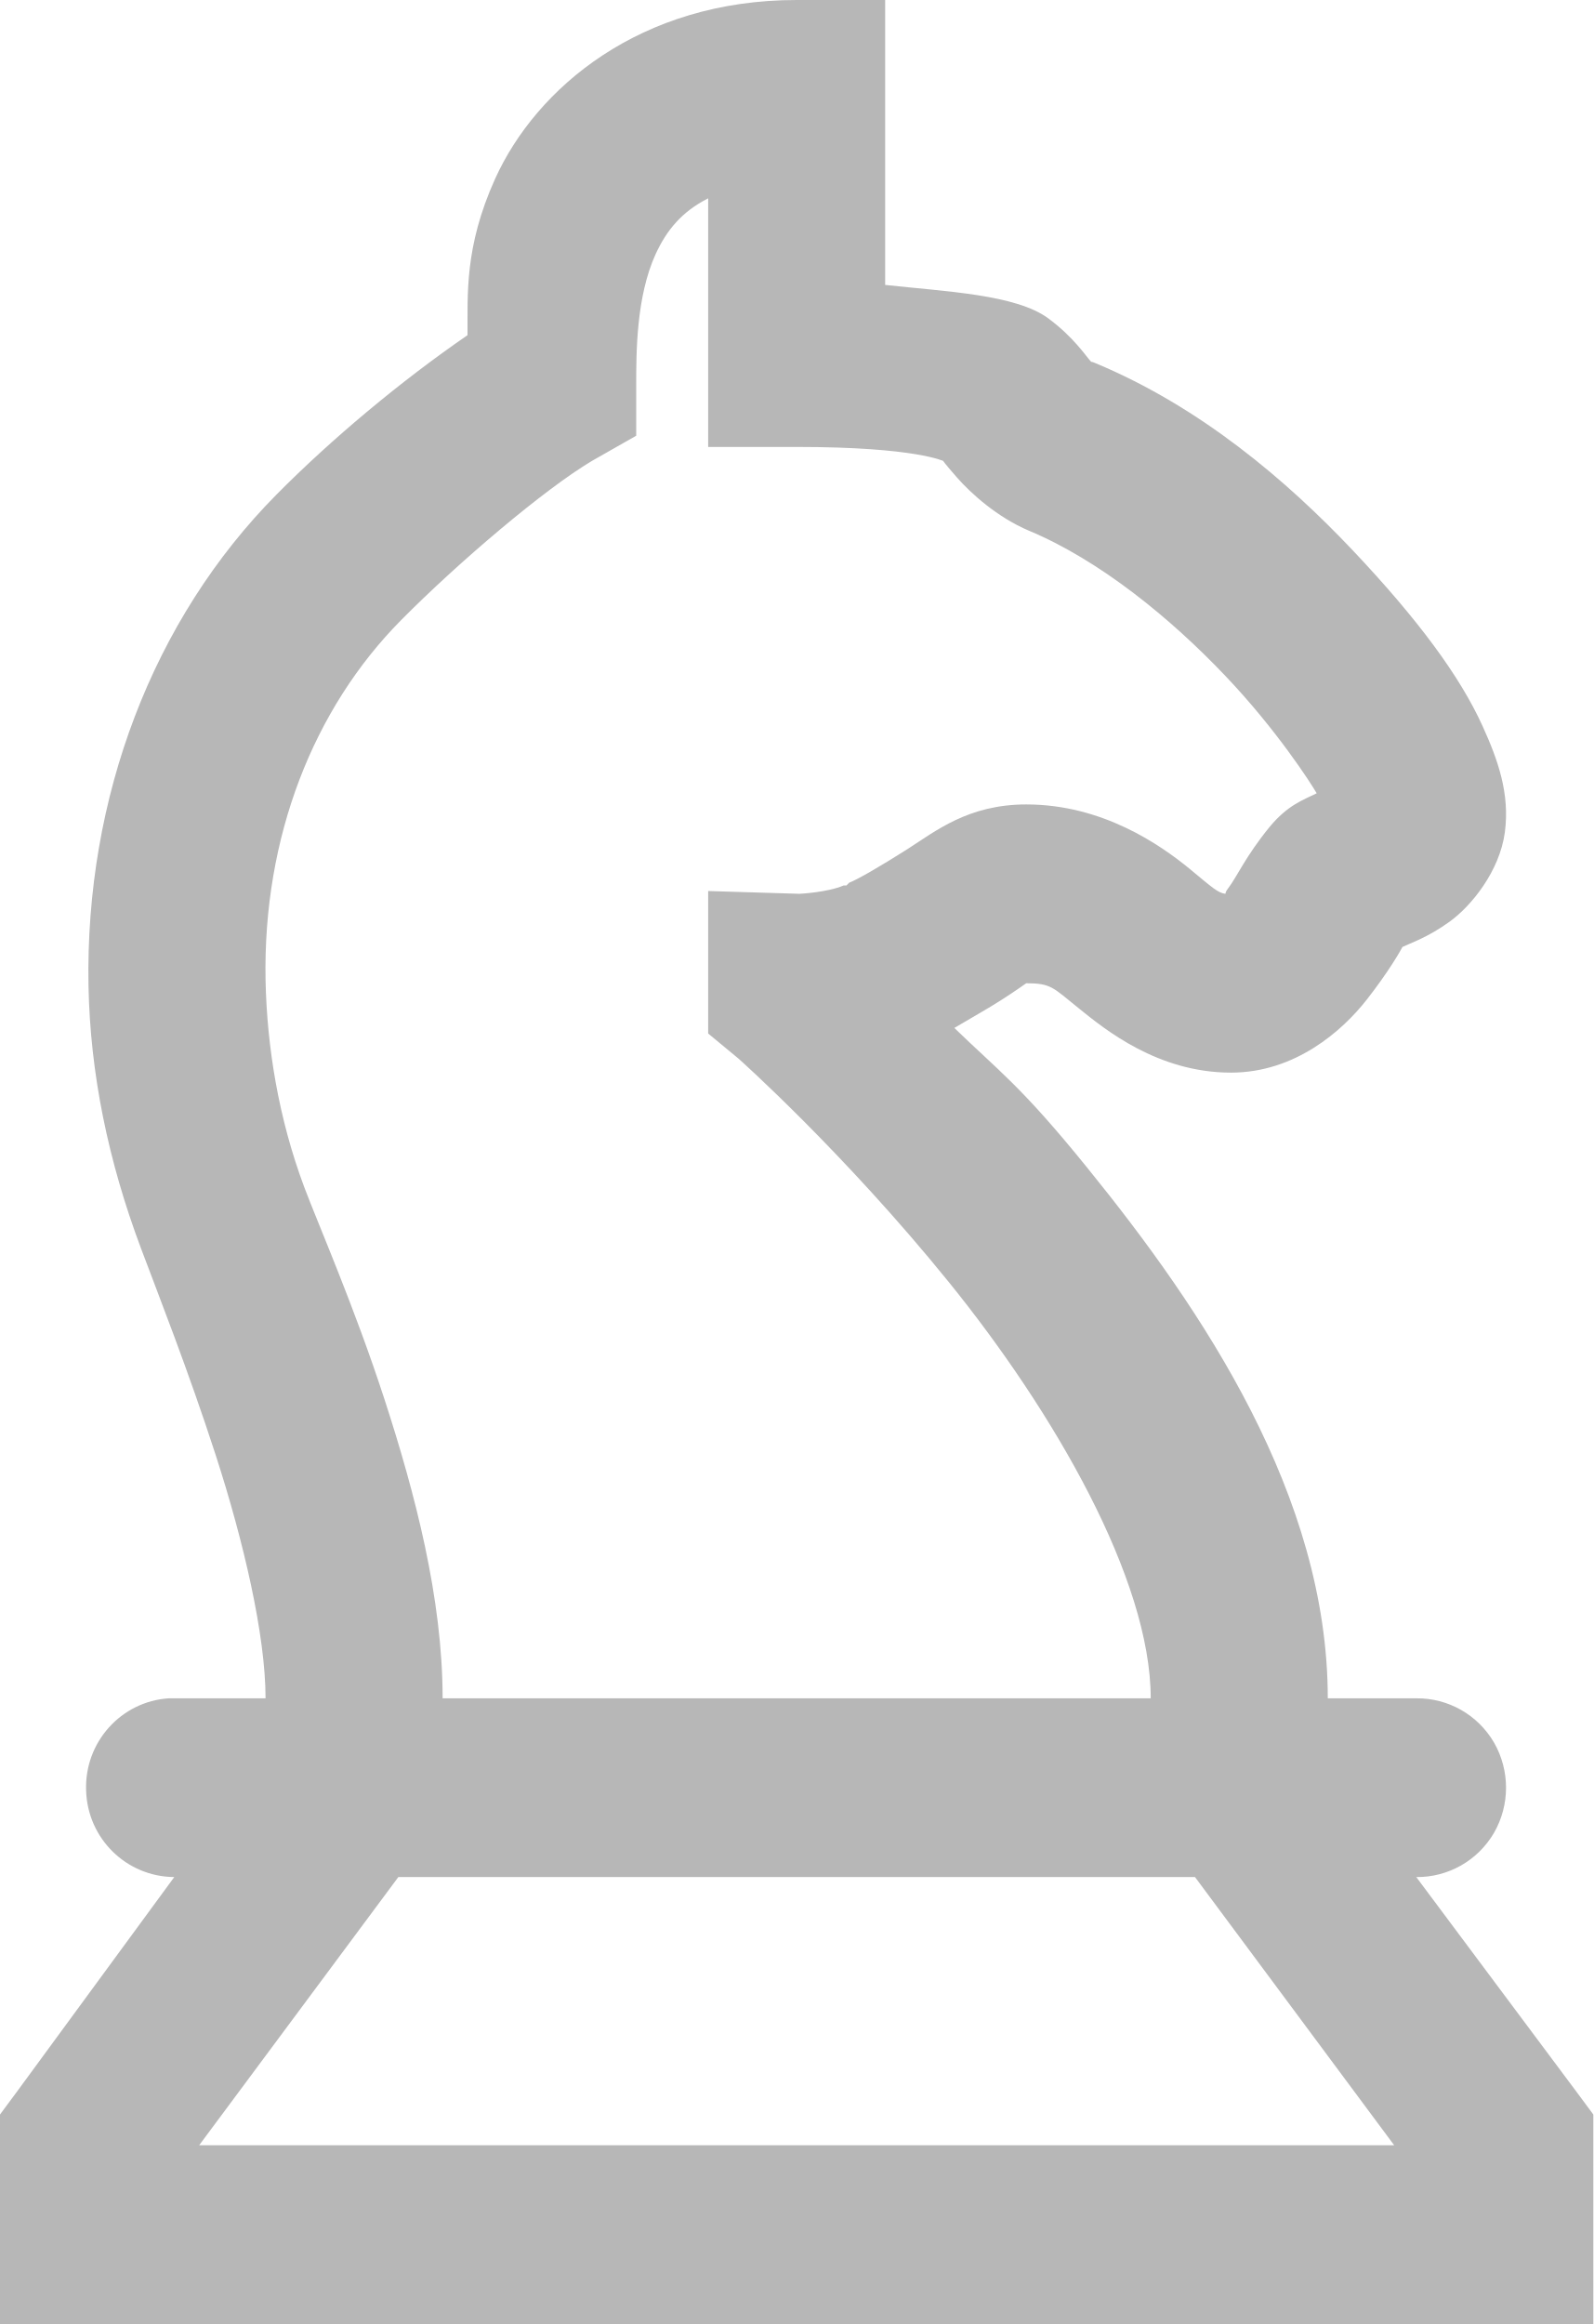
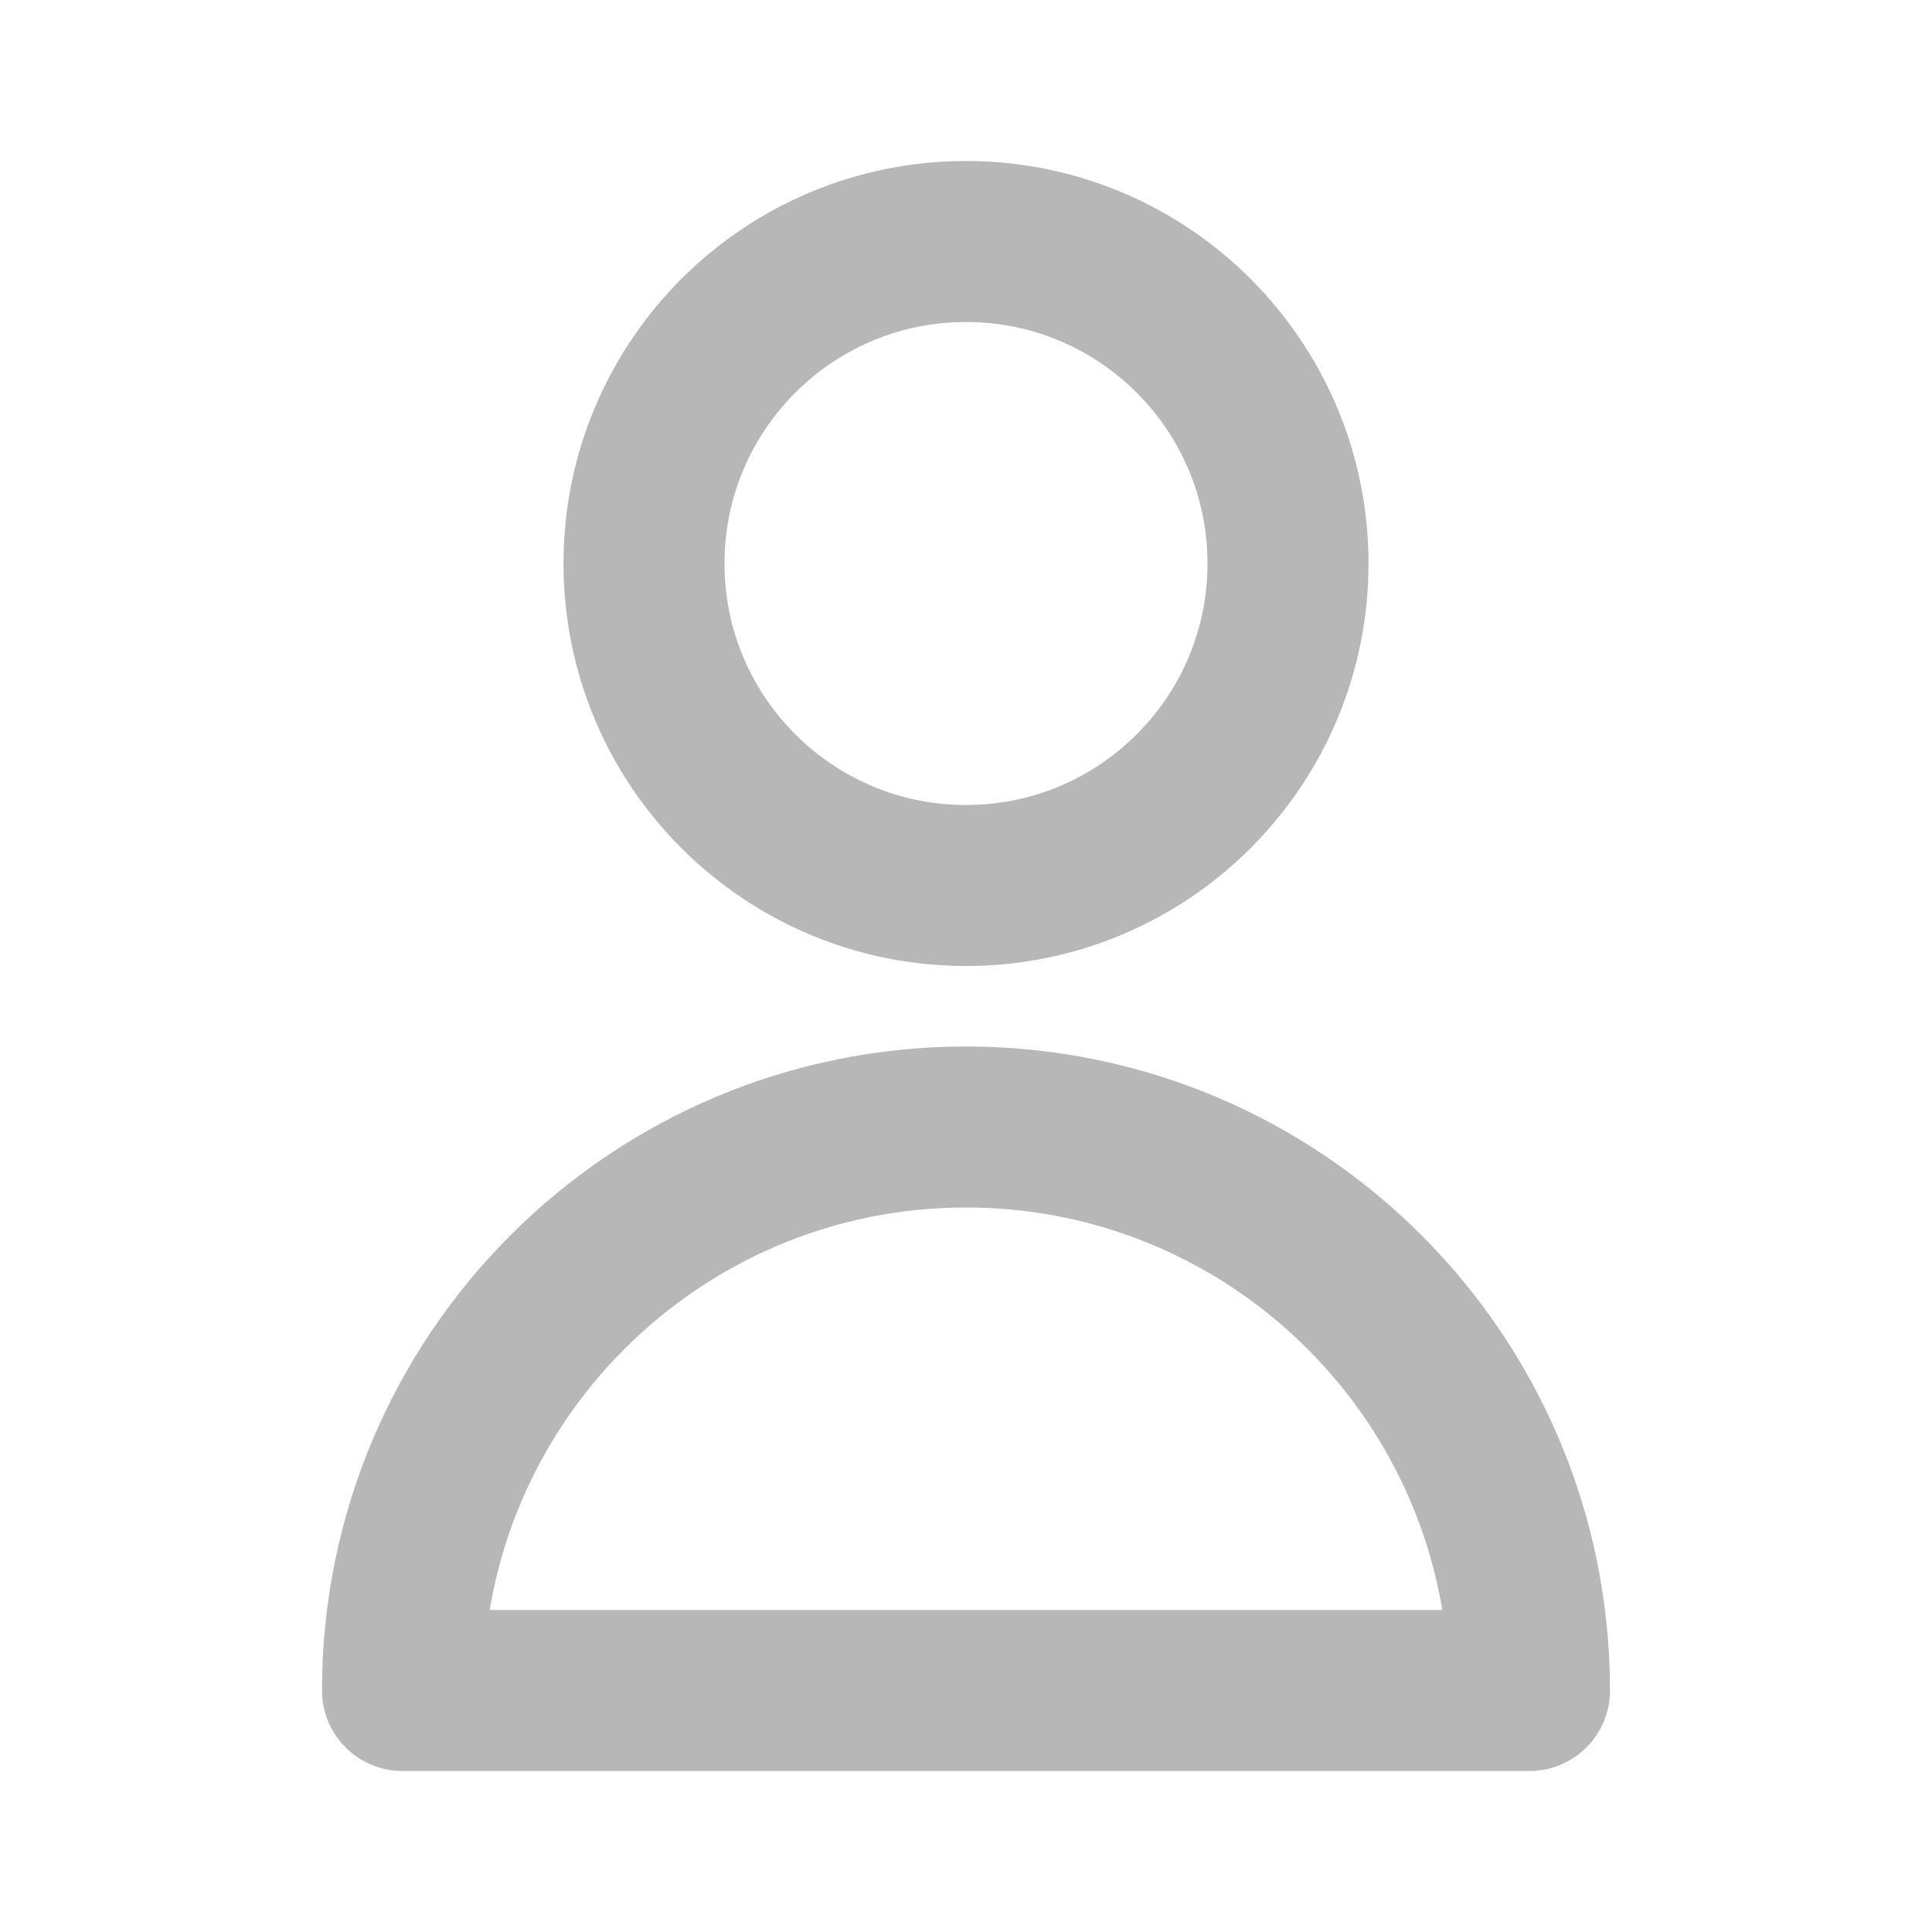
- <svg xmlns="http://www.w3.org/2000/svg" width="24" height="35" viewBox="0 0 24 35" fill="none">
-   <path d="M12 0C9.641 0 8.078 1.325 7.458 2.692C6.99 3.728 7.047 4.449 7.042 5.048C6.047 5.732 5 6.605 4.167 7.446C2.302 9.328 1.281 12.01 1.333 14.85C1.359 16.159 1.625 17.474 2.125 18.804C2.375 19.472 2.833 20.629 3.25 21.917C3.667 23.205 4 24.625 4 25.577H2.667C2.625 25.577 2.583 25.577 2.542 25.577C1.823 25.624 1.271 26.239 1.297 26.965C1.318 27.691 1.906 28.264 2.625 28.269L0.25 31.508L0 31.845V35H24V31.845L23.75 31.508L21.333 28.269C21.812 28.274 22.26 28.022 22.505 27.601C22.745 27.181 22.745 26.665 22.505 26.245C22.26 25.824 21.812 25.572 21.333 25.577H20C20 22.532 18.125 19.74 16.375 17.584C15.375 16.348 15.047 16.133 14.375 15.481C14.615 15.339 14.912 15.171 15.083 15.06C15.297 14.923 15.412 14.839 15.458 14.808C15.833 14.808 15.859 14.871 16.25 15.186C16.641 15.502 17.438 16.154 18.542 16.154C19.51 16.154 20.219 15.523 20.583 15.06C20.917 14.634 21.099 14.313 21.125 14.261C21.245 14.203 21.505 14.119 21.833 13.882C22.162 13.646 22.588 13.12 22.667 12.536C22.745 11.952 22.562 11.442 22.333 10.938C21.995 10.191 21.365 9.334 20.375 8.287C19.385 7.241 18.088 6.131 16.5 5.469C16.38 5.416 16.479 5.495 16.417 5.427C16.354 5.358 16.167 5.074 15.792 4.796C15.302 4.433 14.24 4.391 13.333 4.291V0H12ZM10.667 2.987V6.731H12C13.818 6.731 14.219 6.952 14.208 6.941C14.203 6.936 14.213 6.962 14.417 7.194C14.62 7.425 15.016 7.788 15.5 7.993C16.568 8.44 17.635 9.313 18.458 10.18C19.229 10.99 19.745 11.795 19.833 11.947C19.62 12.052 19.396 12.126 19.125 12.452C18.76 12.899 18.63 13.209 18.5 13.377C18.458 13.43 18.463 13.446 18.458 13.461C18.344 13.446 18.266 13.372 17.917 13.083C17.479 12.725 16.609 12.115 15.458 12.115C14.583 12.115 14.088 12.52 13.667 12.789C13.245 13.057 12.906 13.251 12.792 13.293L12.75 13.335H12.708C12.463 13.441 12.042 13.461 12.042 13.461L10.667 13.419V15.565L11.125 15.944C11.125 15.944 12.708 17.353 14.292 19.309C15.875 21.265 17.333 23.784 17.333 25.577H6.667C6.667 24.068 6.25 22.485 5.792 21.076C5.333 19.666 4.792 18.436 4.583 17.879C4.193 16.837 4.021 15.759 4 14.766C3.958 12.604 4.724 10.669 6.042 9.339C6.911 8.461 8.208 7.362 8.917 6.941L9.583 6.562V5.805C9.583 5.306 9.583 4.47 9.875 3.828C10.042 3.465 10.271 3.187 10.667 2.987ZM6 28.269H18L21 32.308H3L6 28.269Z" fill="#B7B7B7" />
+ <svg xmlns="http://www.w3.org/2000/svg" width="800px" height="800px" viewBox="0 0 24 24" fill="none">
+   <g id="SVGRepo_bgCarrier" stroke-width="0" />
+   <g id="SVGRepo_tracerCarrier" stroke-linecap="round" stroke-linejoin="round" />
+   <g id="SVGRepo_iconCarrier">
+     <path d="M16 7C16 9.209 14.209 11 12 11C9.791 11 8 9.209 8 7C8 4.791 9.791 3 12 3C14.209 3 16 4.791 16 7Z" stroke="#B7B7B7" stroke-width="2" stroke-linecap="round" stroke-linejoin="round" />
+     <path d="M12 14C8.134 14 5 17.134 5 21H19C19 17.134 15.866 14 12 14Z" stroke="#B7B7B7" stroke-width="2" stroke-linecap="round" stroke-linejoin="round" />
+   </g>
</svg>
